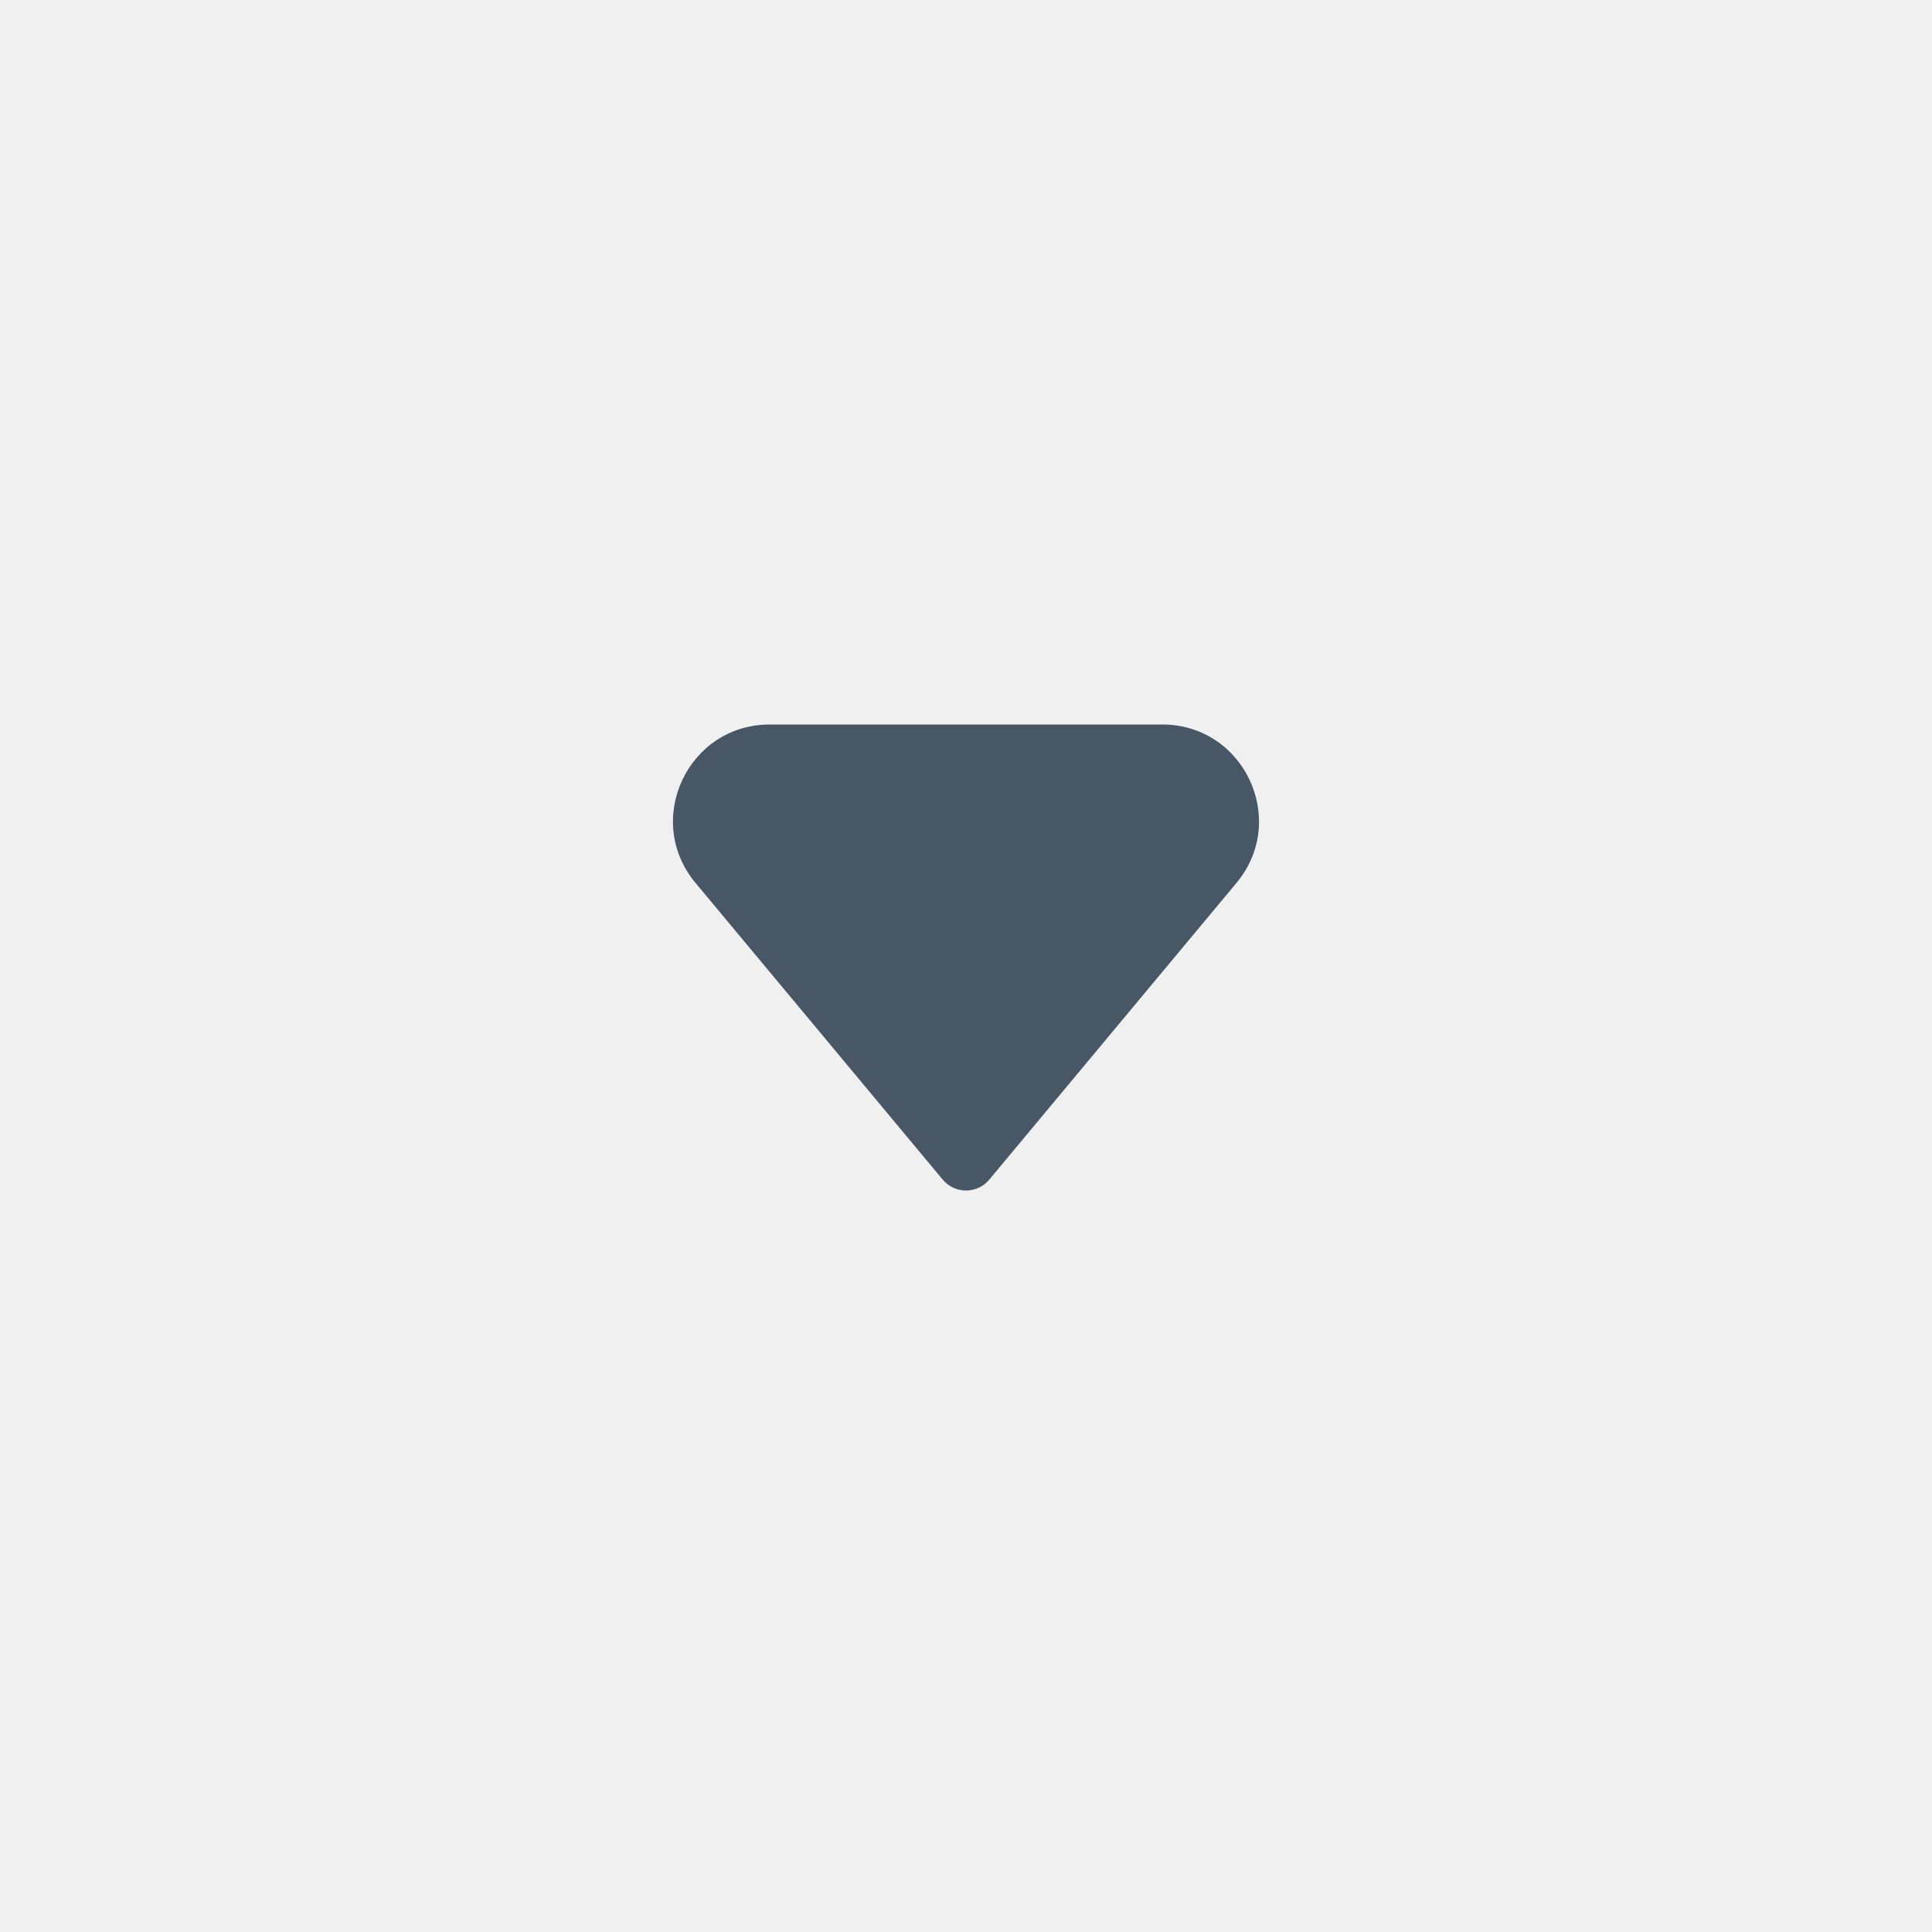
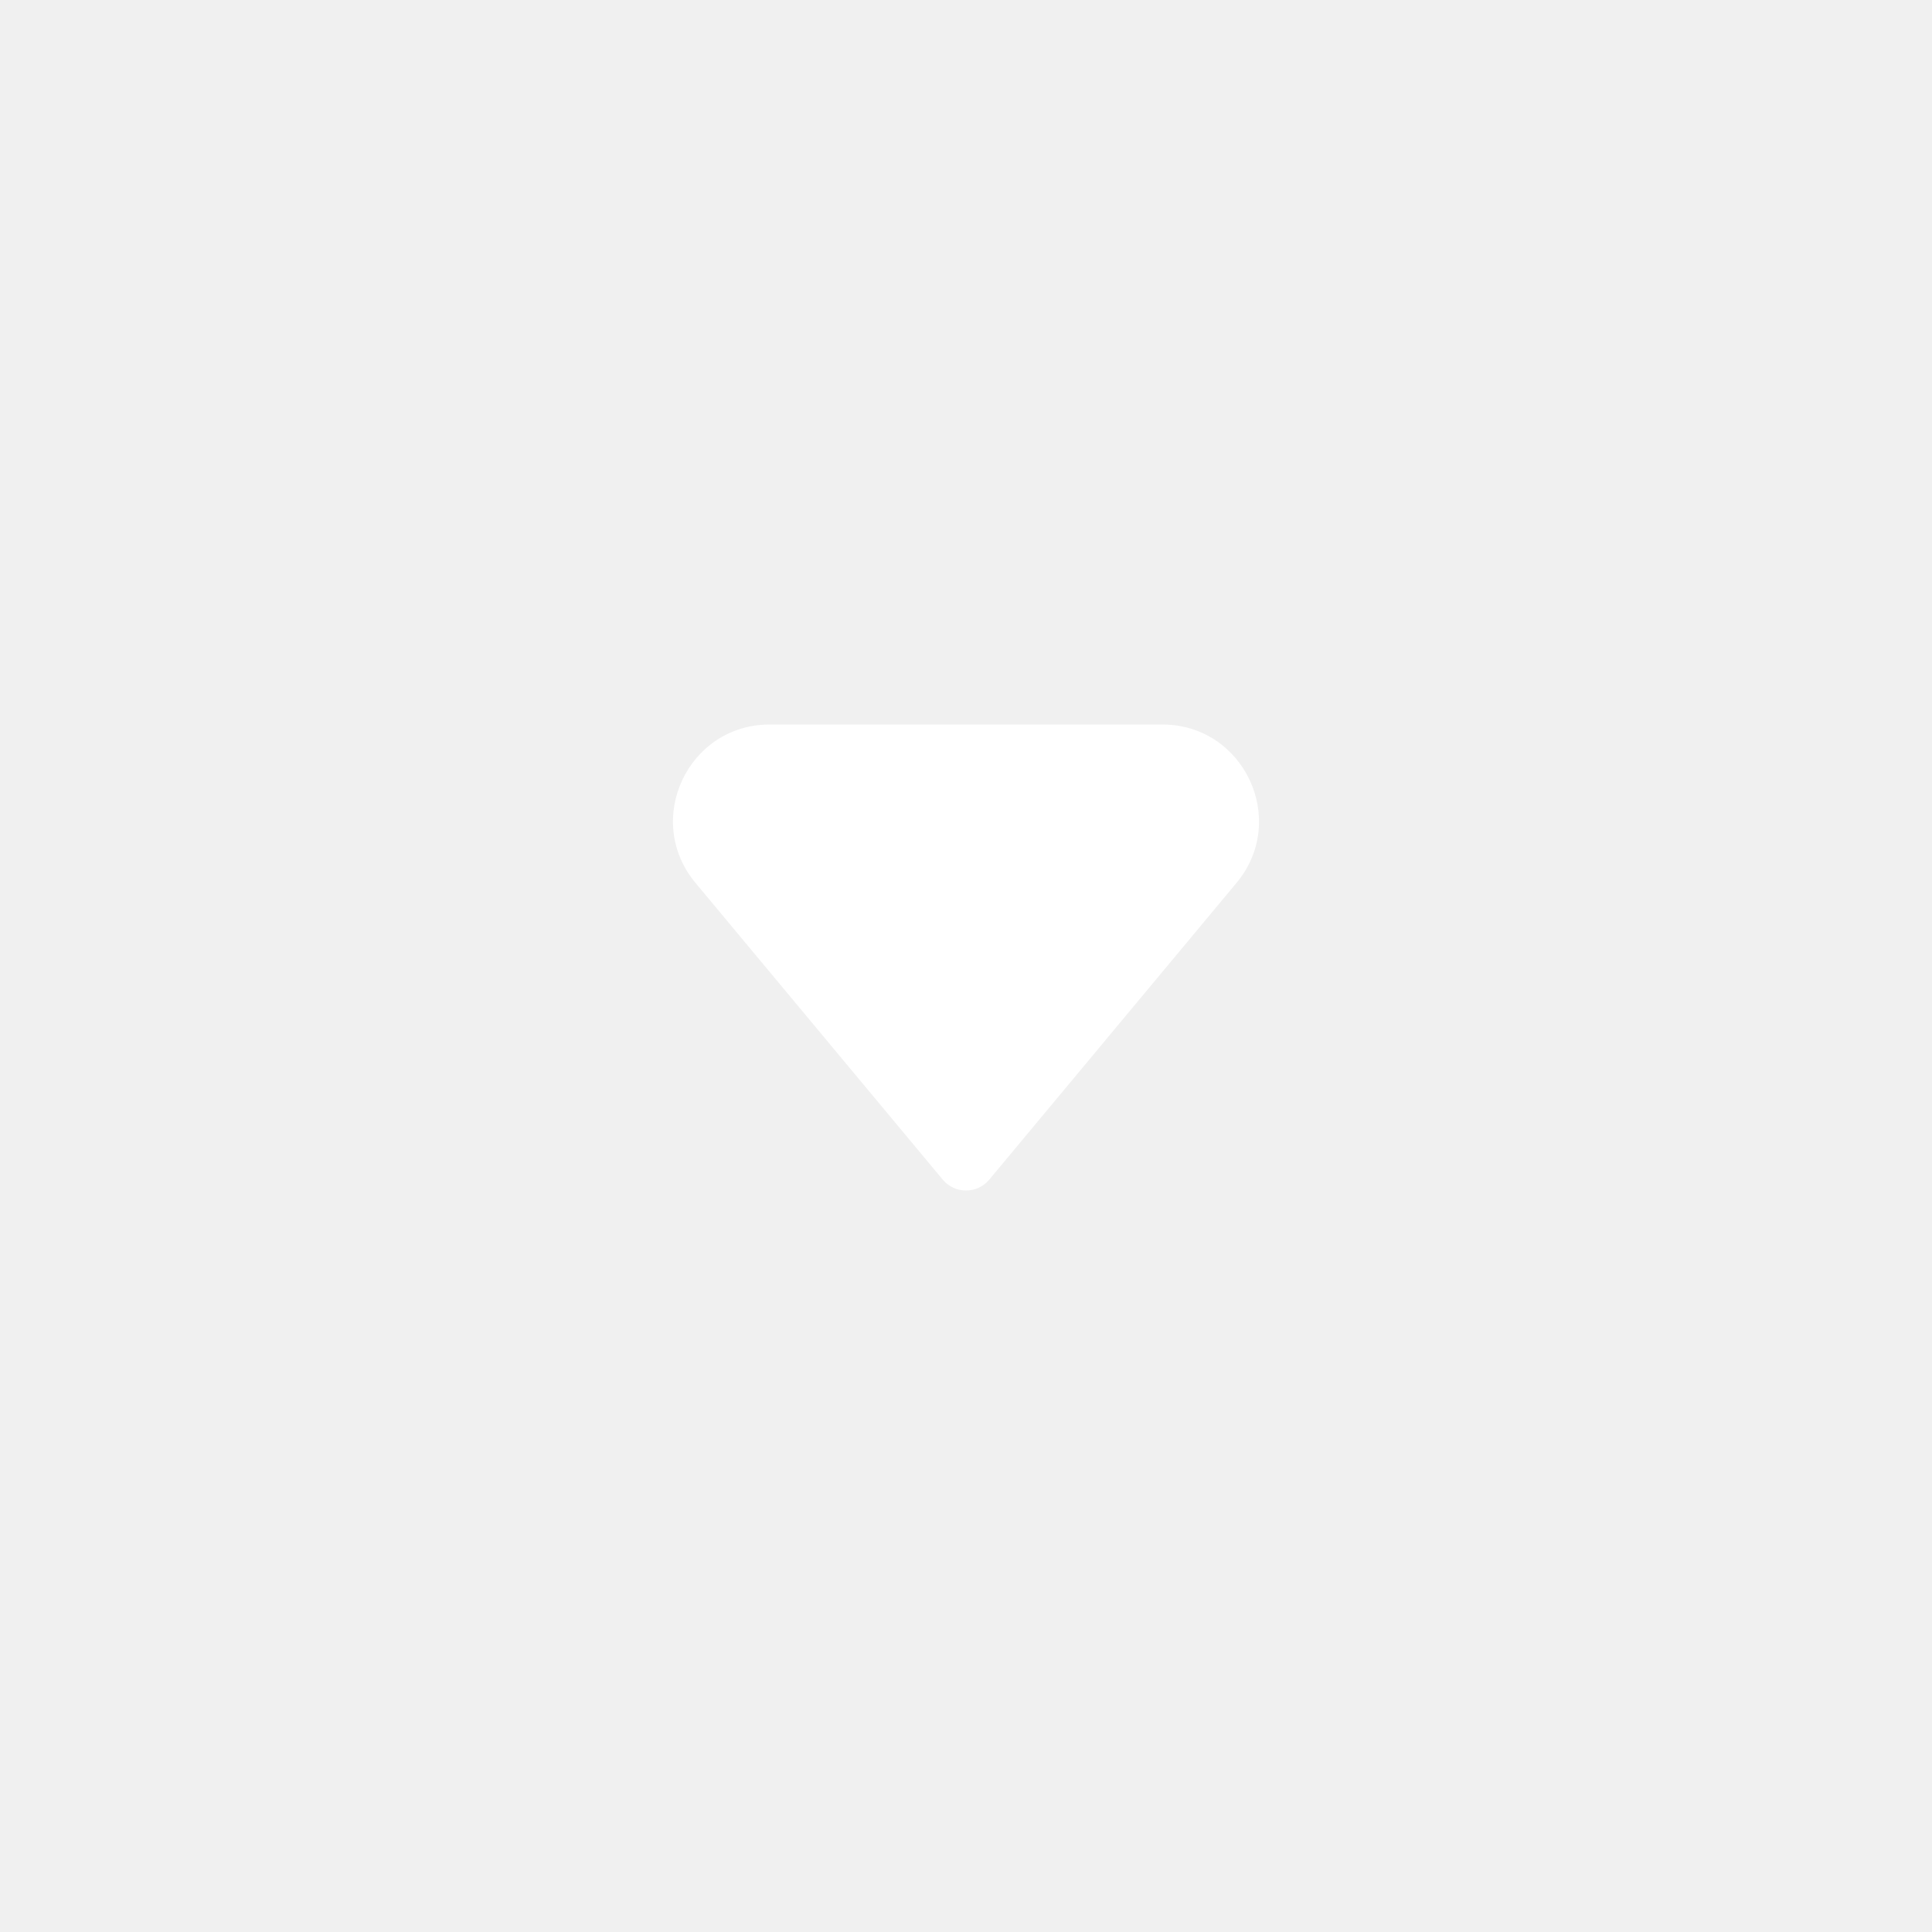
<svg xmlns="http://www.w3.org/2000/svg" width="16" height="16" viewBox="0 0 16 16" fill="none">
-   <path d="M7.808 9.77L5.76 7.312C5.326 6.791 5.696 6 6.375 6L9.625 6C10.303 6 10.674 6.791 10.24 7.312L8.192 9.77C8.092 9.889 7.908 9.889 7.808 9.77Z" fill="#475765" />
+   <path d="M7.808 9.77L5.76 7.312C5.326 6.791 5.696 6 6.375 6L9.625 6C10.303 6 10.674 6.791 10.24 7.312L8.192 9.77C8.092 9.889 7.908 9.889 7.808 9.77Z" fill="white" />
</svg>
